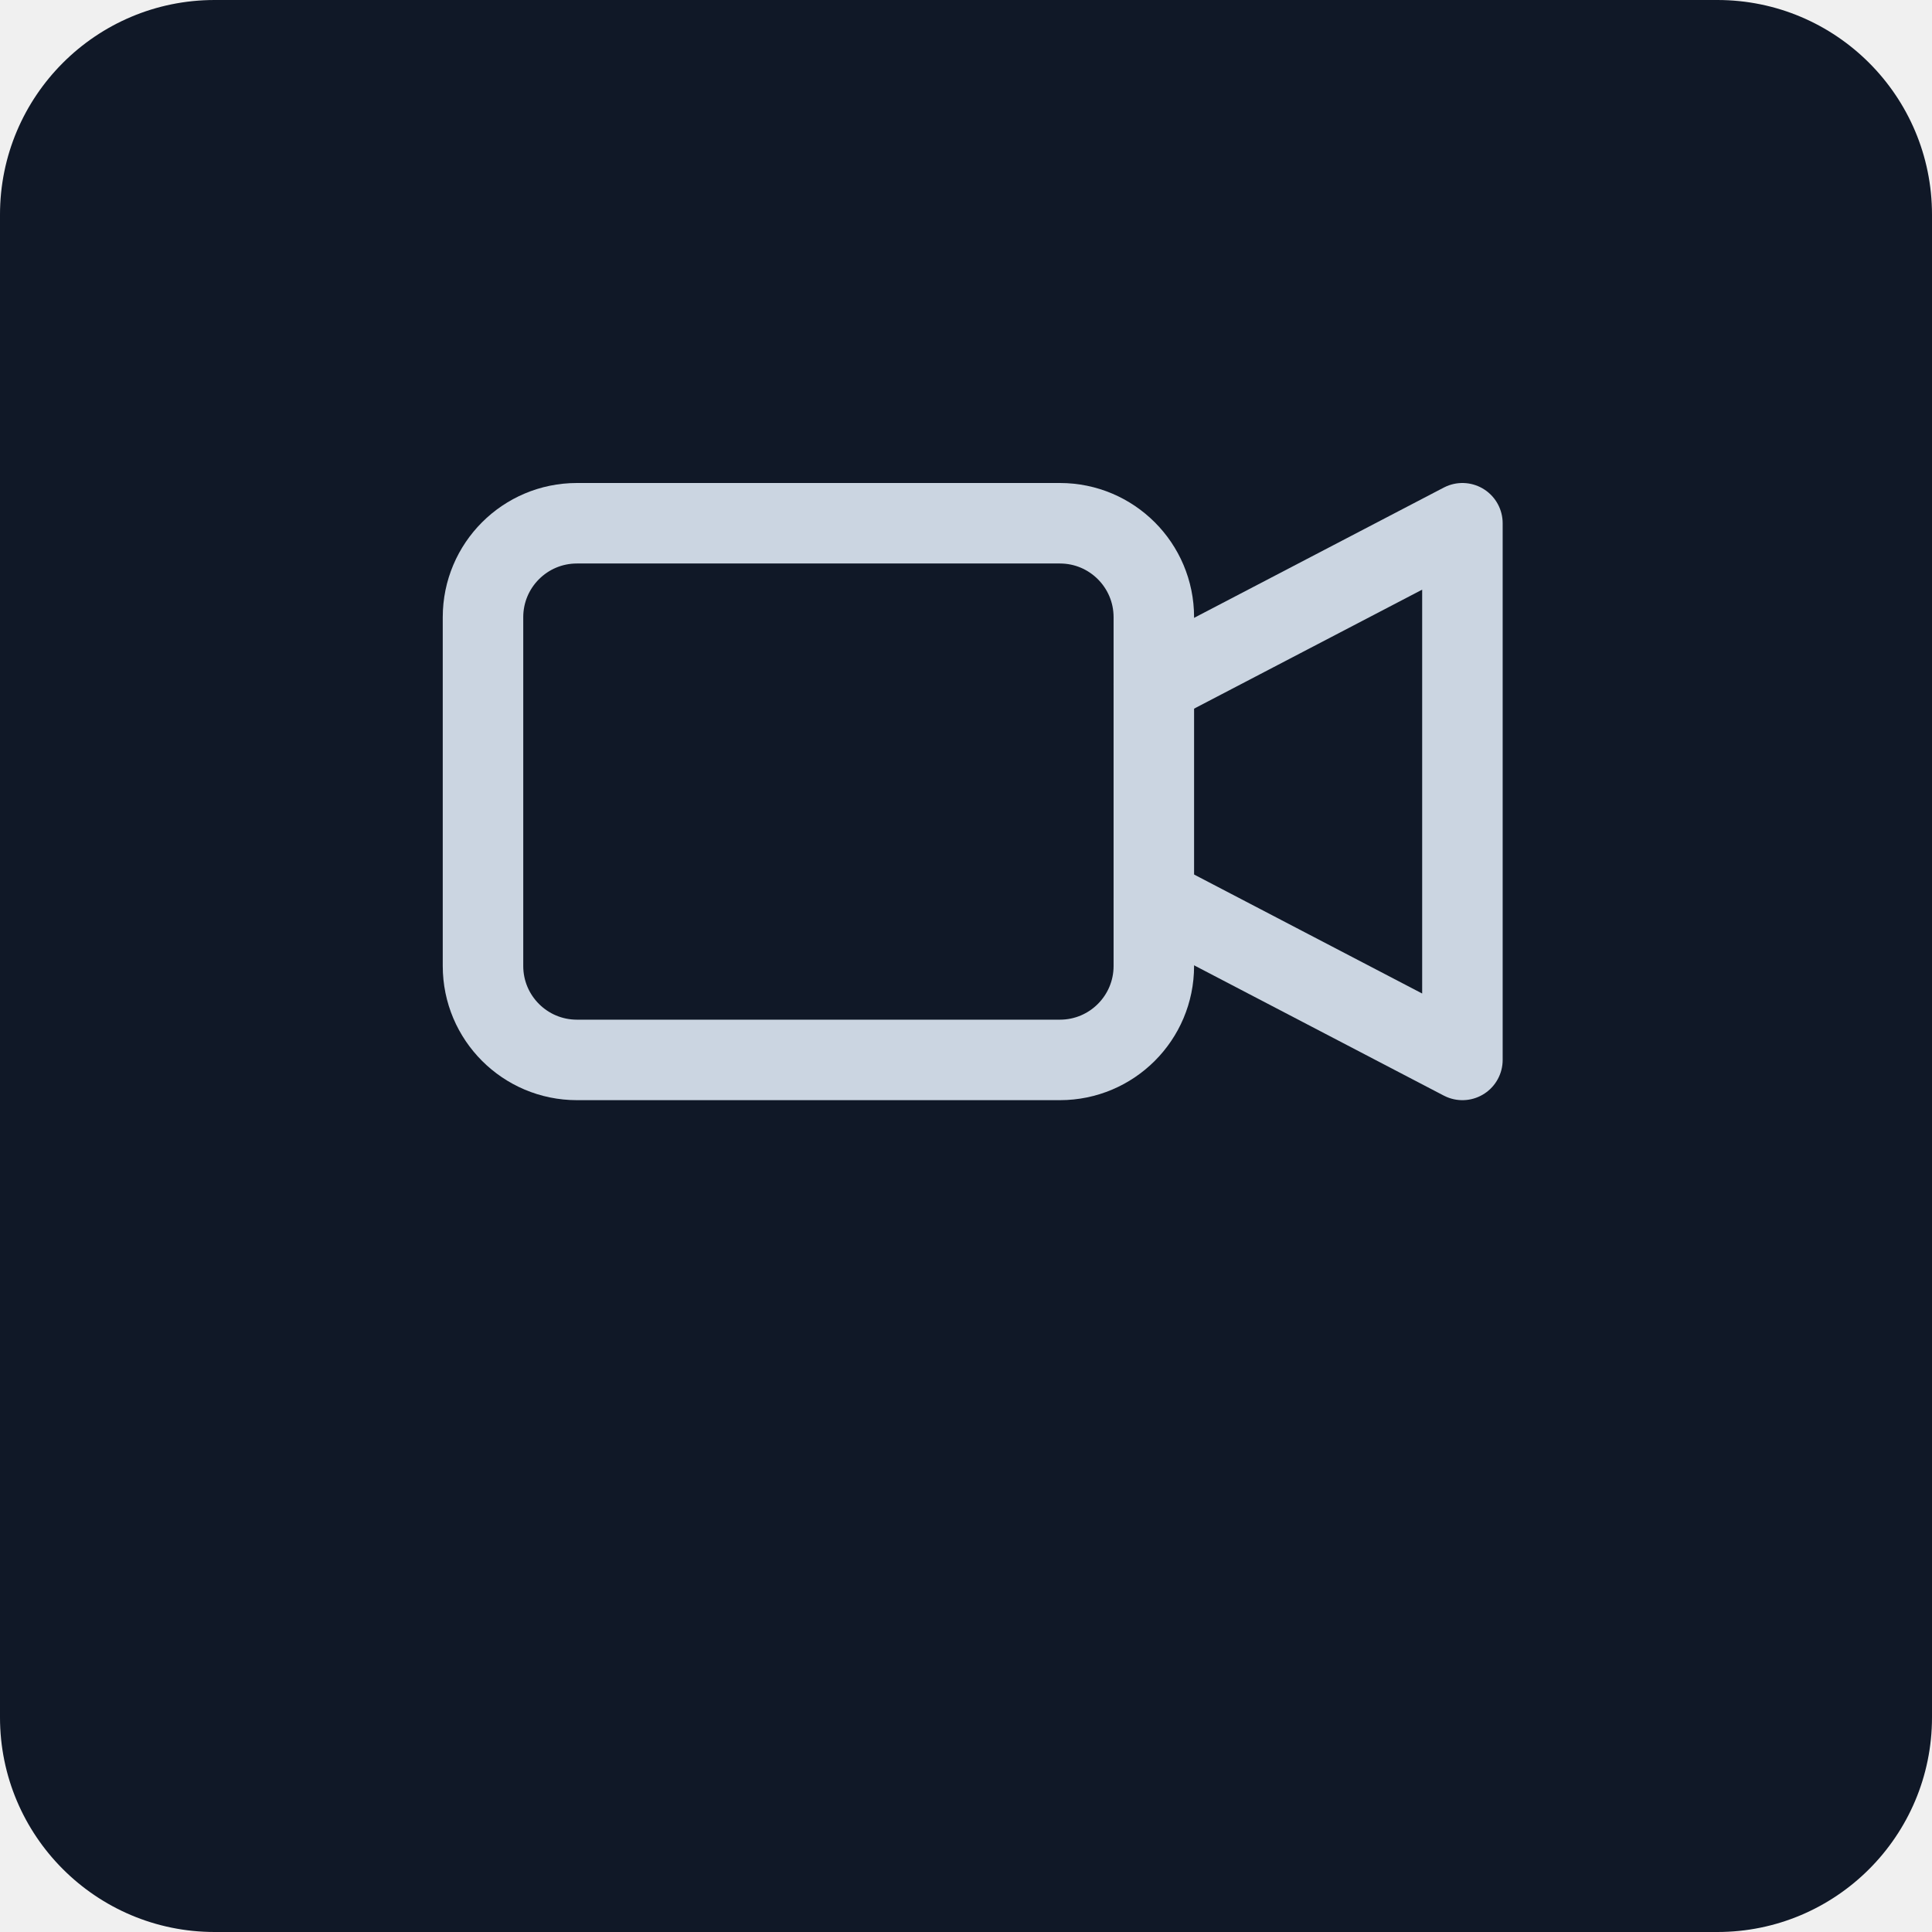
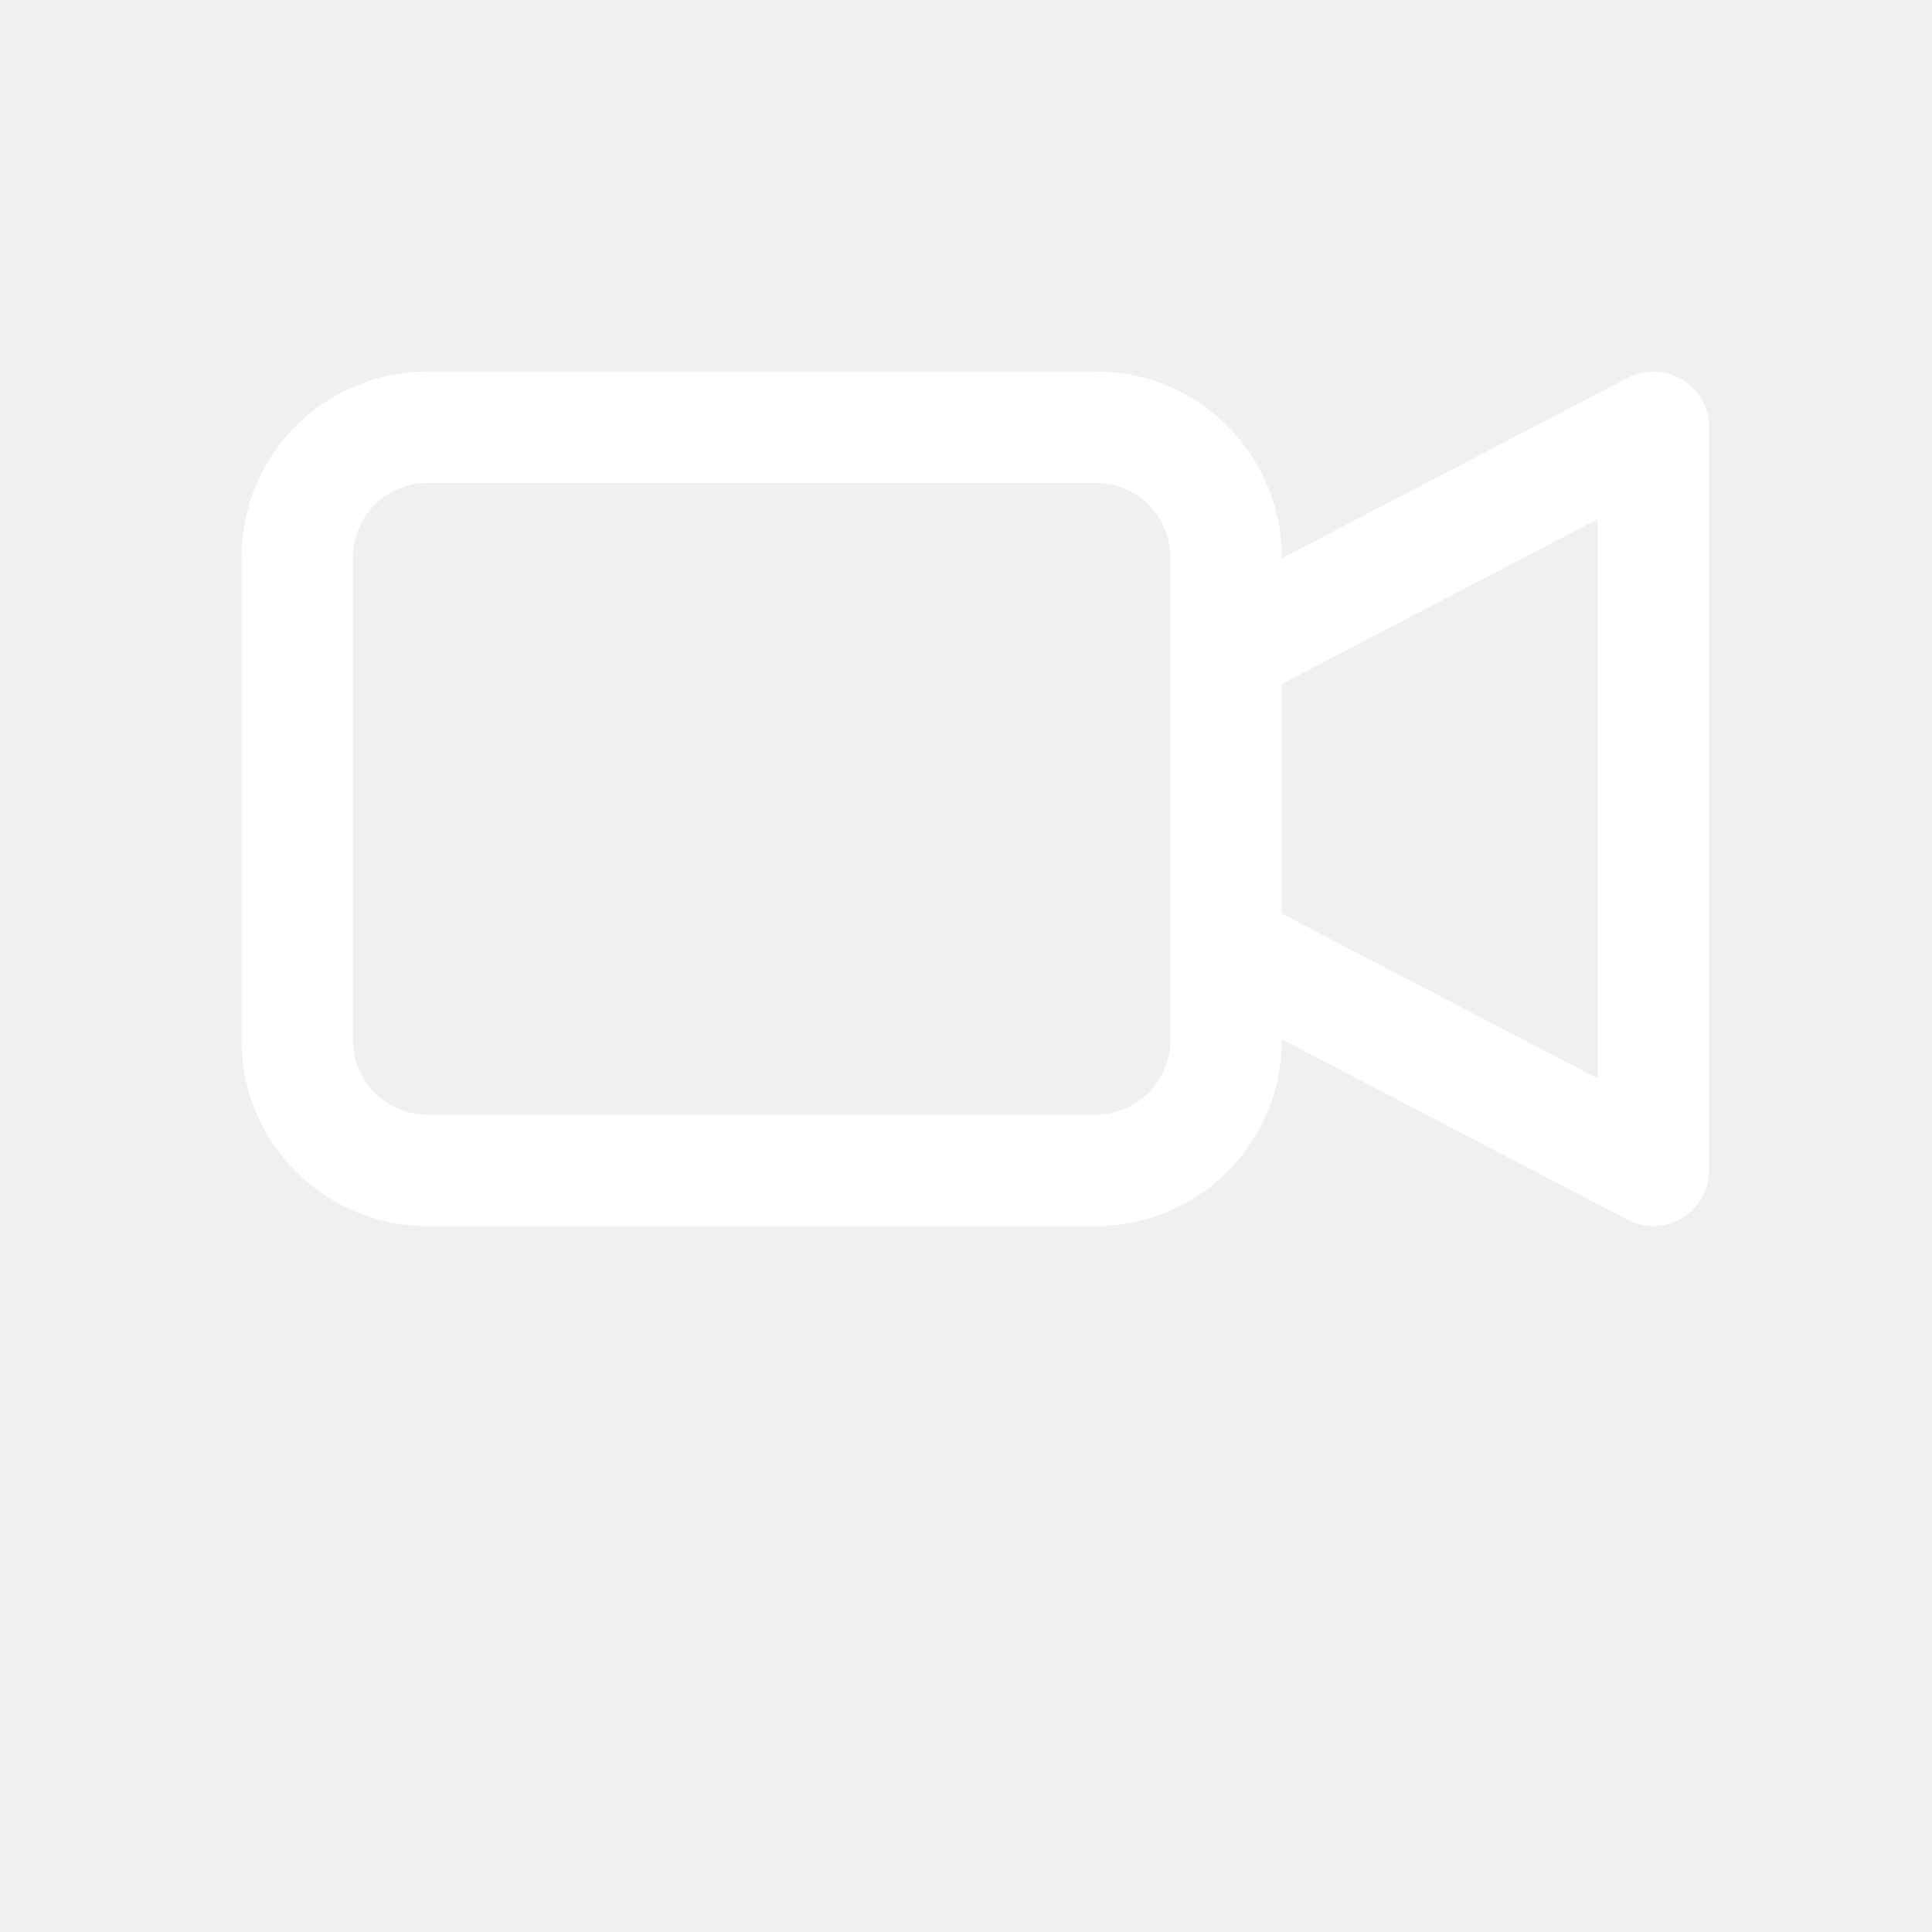
- <svg xmlns="http://www.w3.org/2000/svg" width="144" height="144" viewBox="0 0 144 144">
-   <rect width="144" height="144" rx="16" fill="#101827" />
-   <g fill="none" stroke="#cbd5e1" stroke-width="6" stroke-linecap="round" stroke-linejoin="round">
+ <svg xmlns="http://www.w3.org/2000/svg" width="28" height="28" viewBox="20 16 104 104">
+   <g fill="none" stroke="#FFFFFF" stroke-width="6" stroke-linecap="round" stroke-linejoin="round">
    <rect x="36" y="39" width="50" height="40" rx="7" />
    <path d="m86 51 23-12v40L86 67" />
  </g>
-   <text x="72" y="123" text-anchor="middle" font-family="Segoe UI,sans-serif" font-size="17" fill="#e2e8f0" />
</svg>
